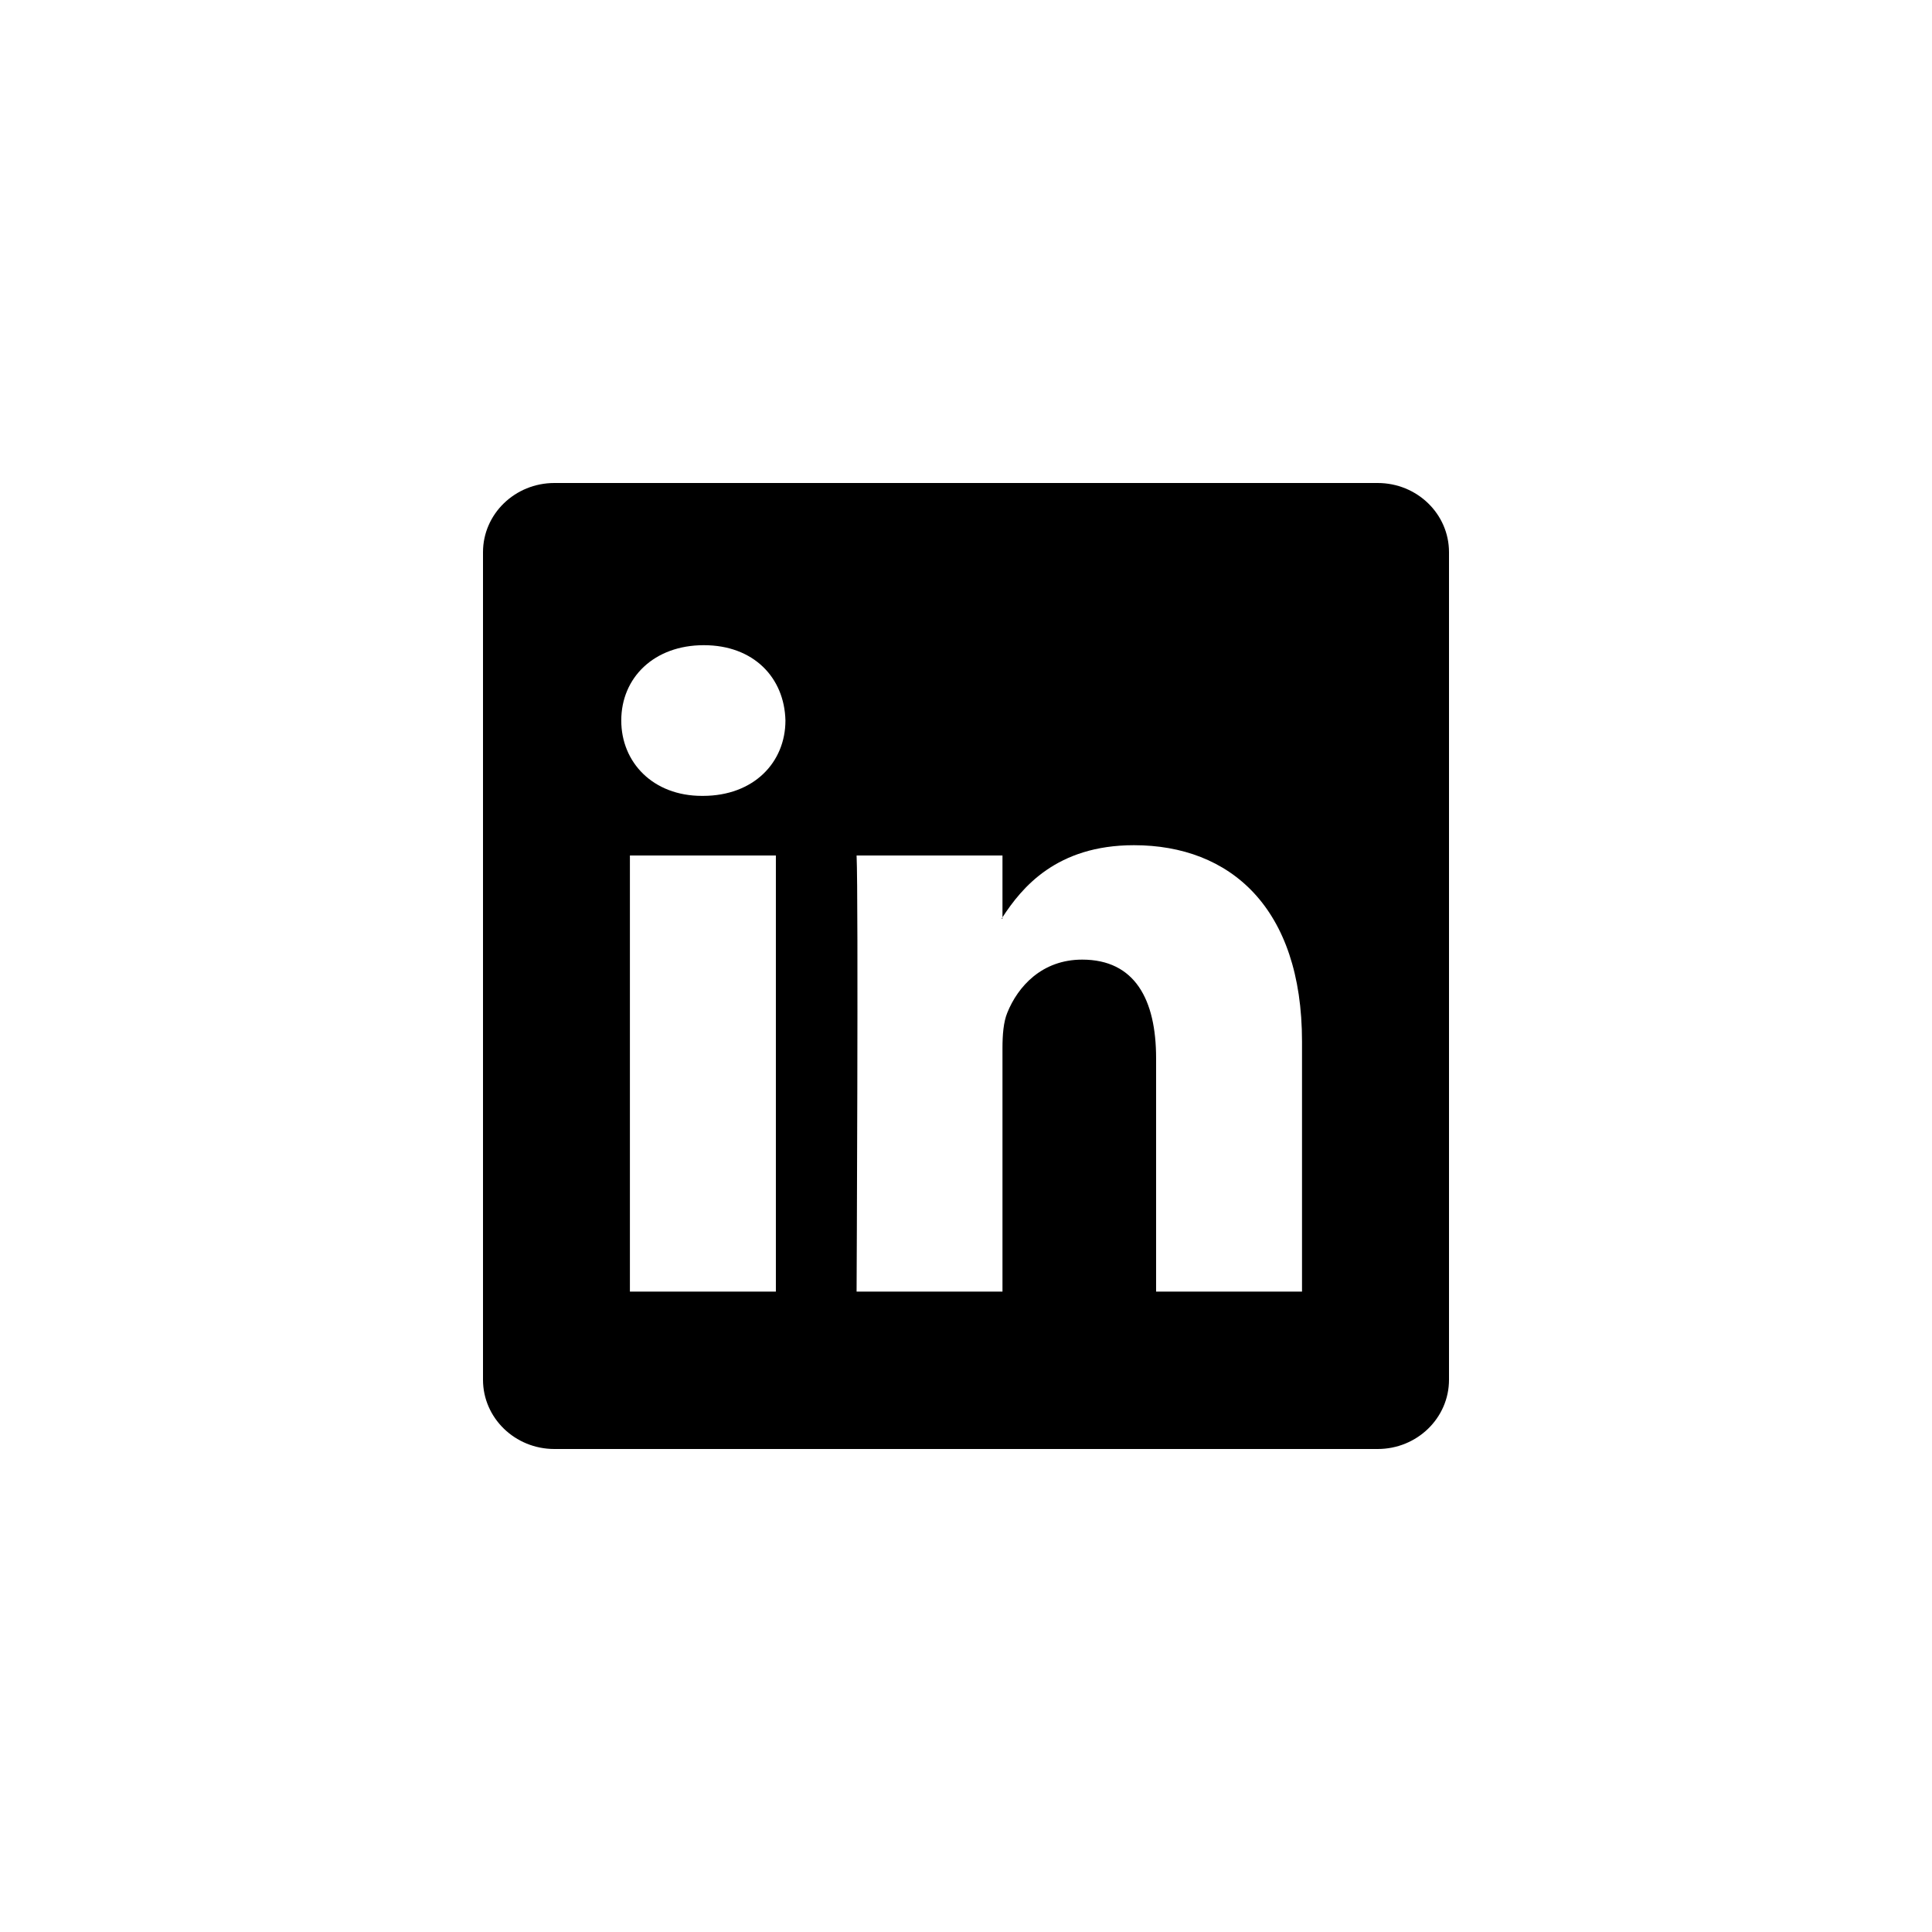
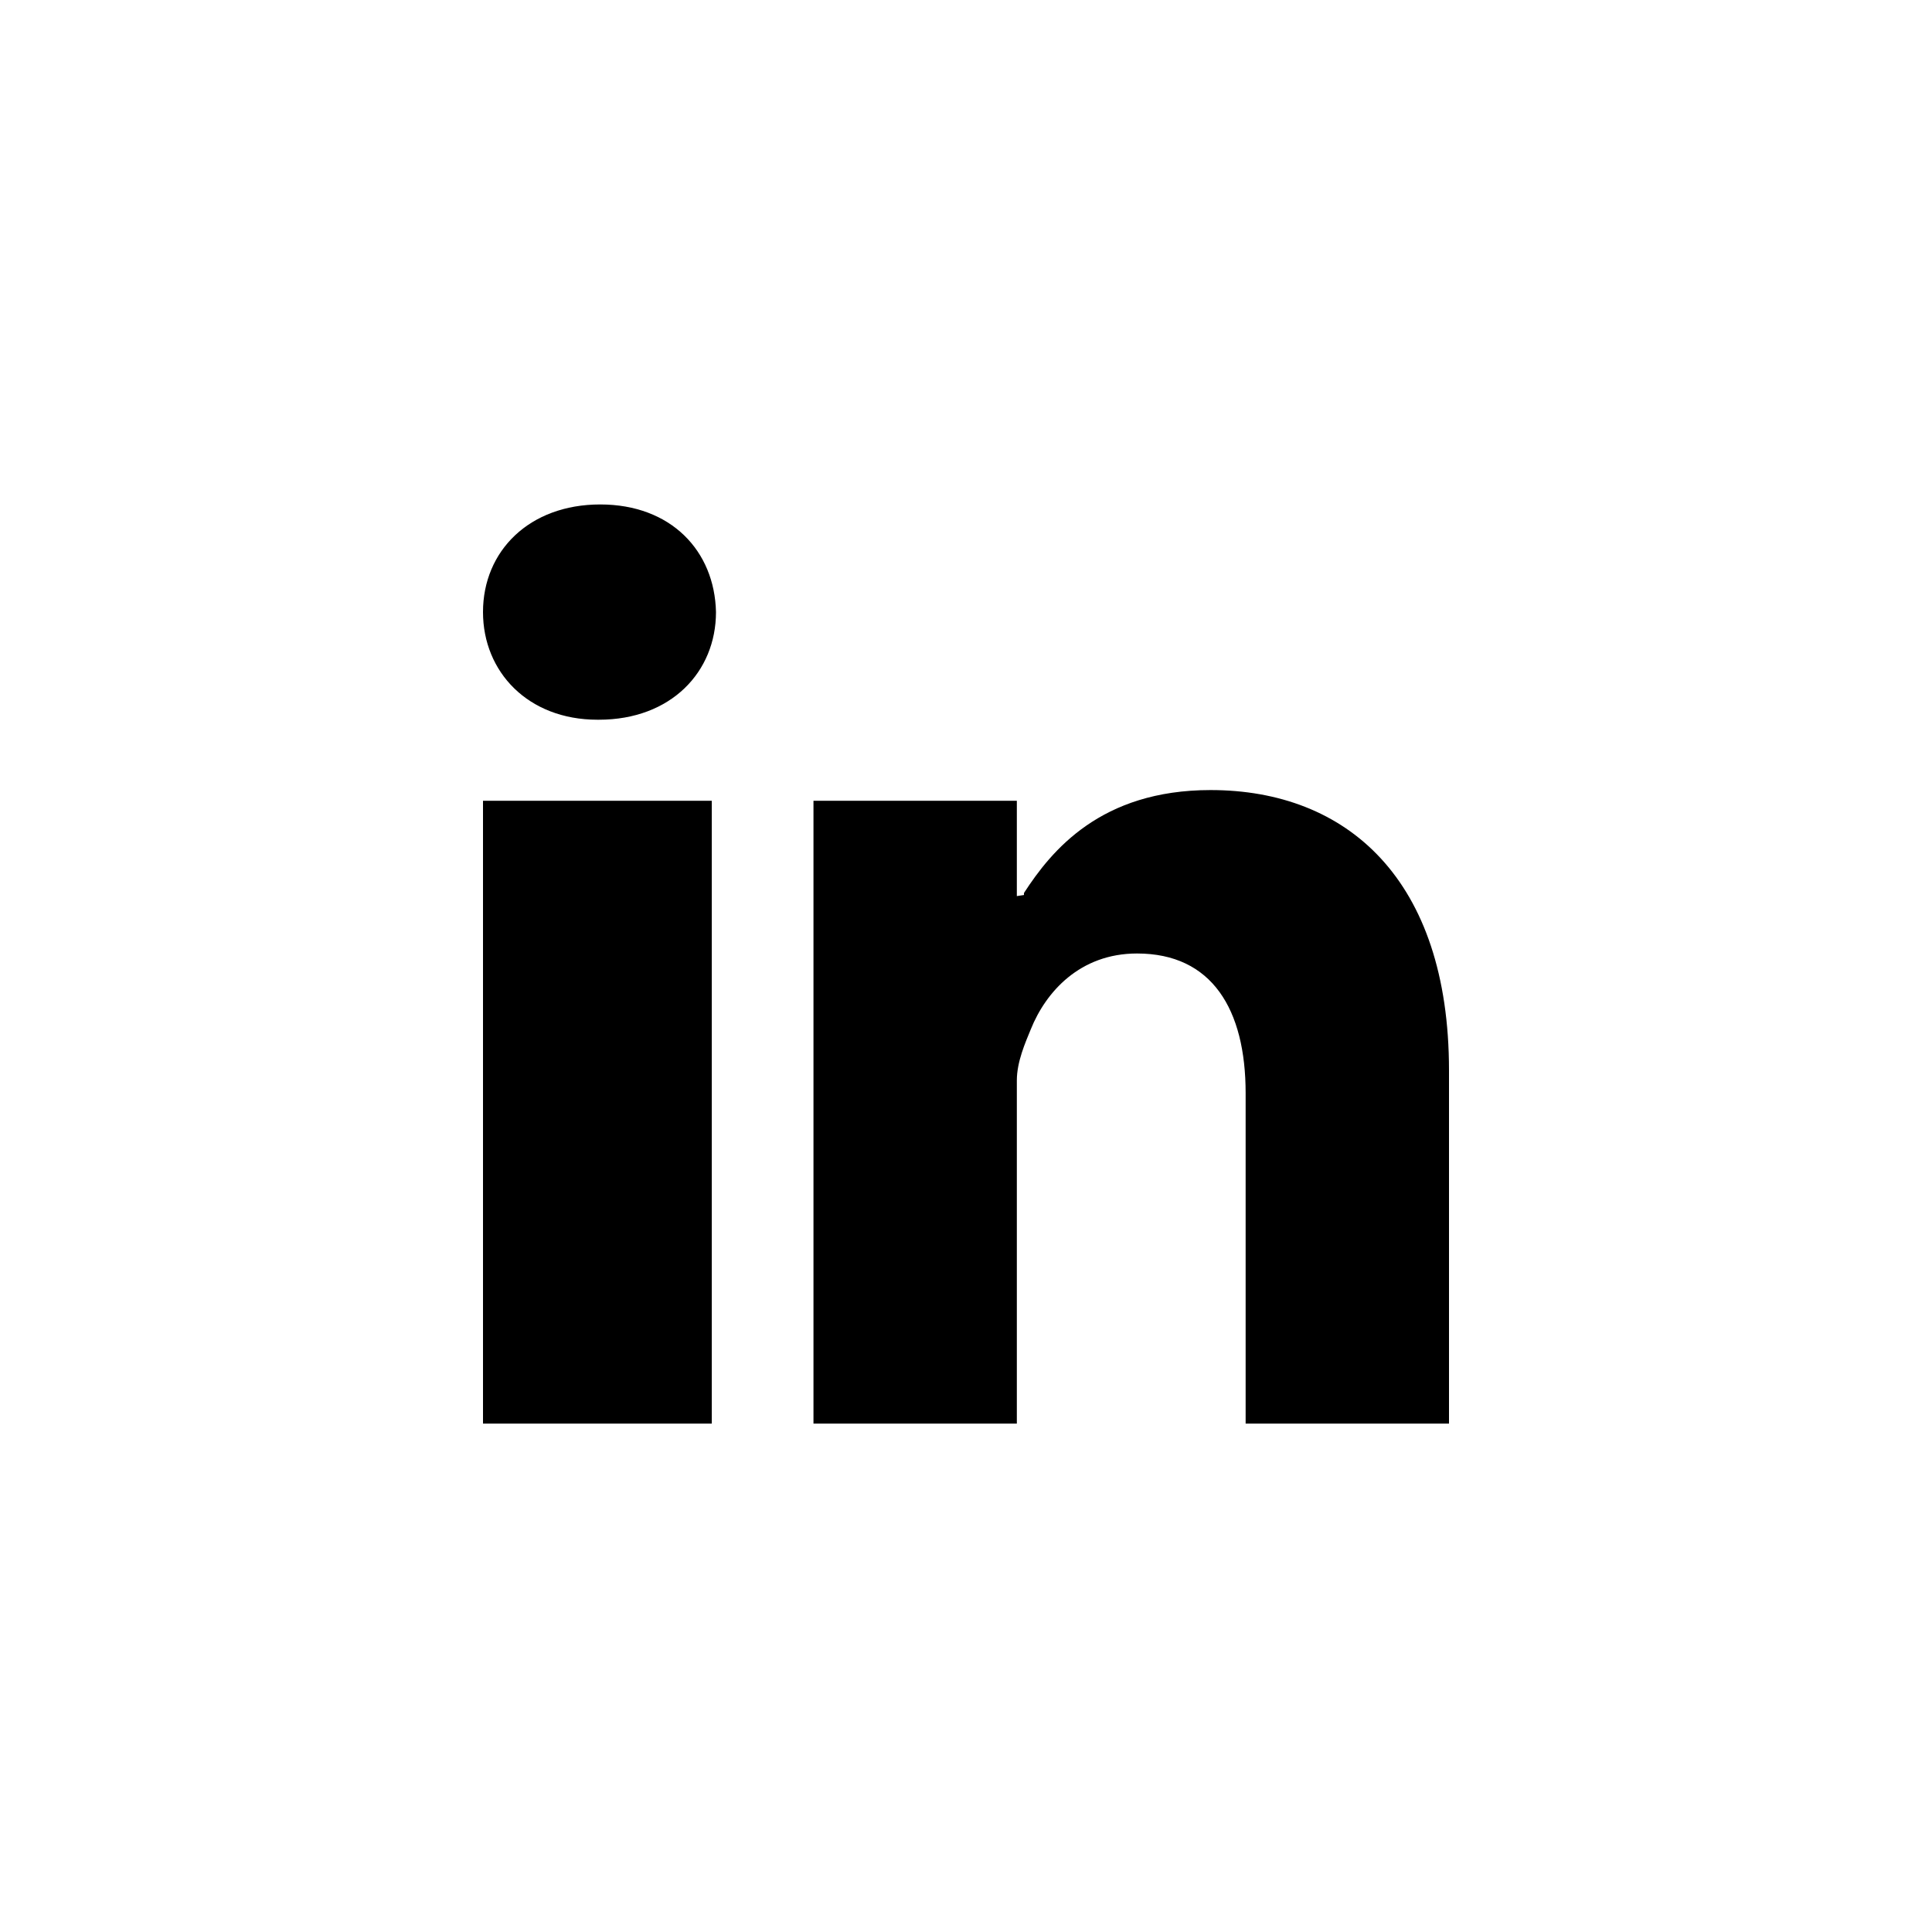
<svg xmlns="http://www.w3.org/2000/svg" version="1.1" baseProfile="full" width="76" height="76" viewBox="0 0 76.00 76.00" enable-background="new 0 0 76.00 76.00" xml:space="preserve">
-   <path fill="#000000" fill-opacity="1" stroke-width="0.2" stroke-linejoin="round" d="M 39.398,36.138L 39.435,36.084L 39.435,36.138M 51.218,50.808L 45.478,50.808L 45.478,41.629C 45.478,39.322 44.646,37.749 42.571,37.749C 40.983,37.749 40.04,38.81 39.626,39.835C 39.473,40.202 39.435,40.714 39.435,41.226L 39.435,50.808L 33.696,50.808C 33.696,50.808 33.772,35.261 33.696,33.652L 39.435,33.652L 39.435,36.084C 40.197,34.915 41.559,33.248 44.607,33.248C 48.385,33.248 51.218,35.699 51.218,40.971M 27.651,31.308L 27.612,31.308C 25.687,31.308 24.439,29.991 24.439,28.343C 24.439,26.661 25.724,25.38 27.687,25.38C 29.651,25.38 30.858,26.661 30.897,28.343C 30.897,29.991 29.651,31.308 27.651,31.308 Z M 30.521,50.808L 24.779,50.808L 24.779,33.652L 30.521,33.652M 54.194,19L 21.808,19C 20.258,19 19,20.218 19,21.722L 19,54.276C 19,55.78 20.258,57 21.808,57L 54.194,57C 55.745,57 57,55.78 57,54.276L 57,21.722C 57,20.218 55.745,19 54.194,19 Z " />
+   <path fill="#000000" fill-opacity="1" stroke-width="0.2" stroke-linejoin="round" d="M 19,56L 28,56L 28,31.5L 19,31.5M 23.611,19.844C 20.823,19.844 19,21.673 19,24.077C 19,26.429 20.77,28.312 23.503,28.312L 23.557,28.312C 26.398,28.312 28.165,26.429 28.165,24.077C 28.112,21.673 26.398,19.844 23.611,19.844 Z M 57,42.107L 57,56L 49,56L 49,43C 49,39.707 47.677,37.508 44.729,37.508C 42.479,37.508 41.139,39.023 40.55,40.487C 40.335,41.011 40,41.767 40,42.5L 40,56L 32,56C 32,56 32,35 32,31.5L 40,31.5L 40,35.25L 40,35.25L 40.28,35.207L 40.28,35.128C 41.362,33.461 43.295,31.079 47.621,31.079C 52.982,31.079 57,34.582 57,42.107 Z " />
</svg>
